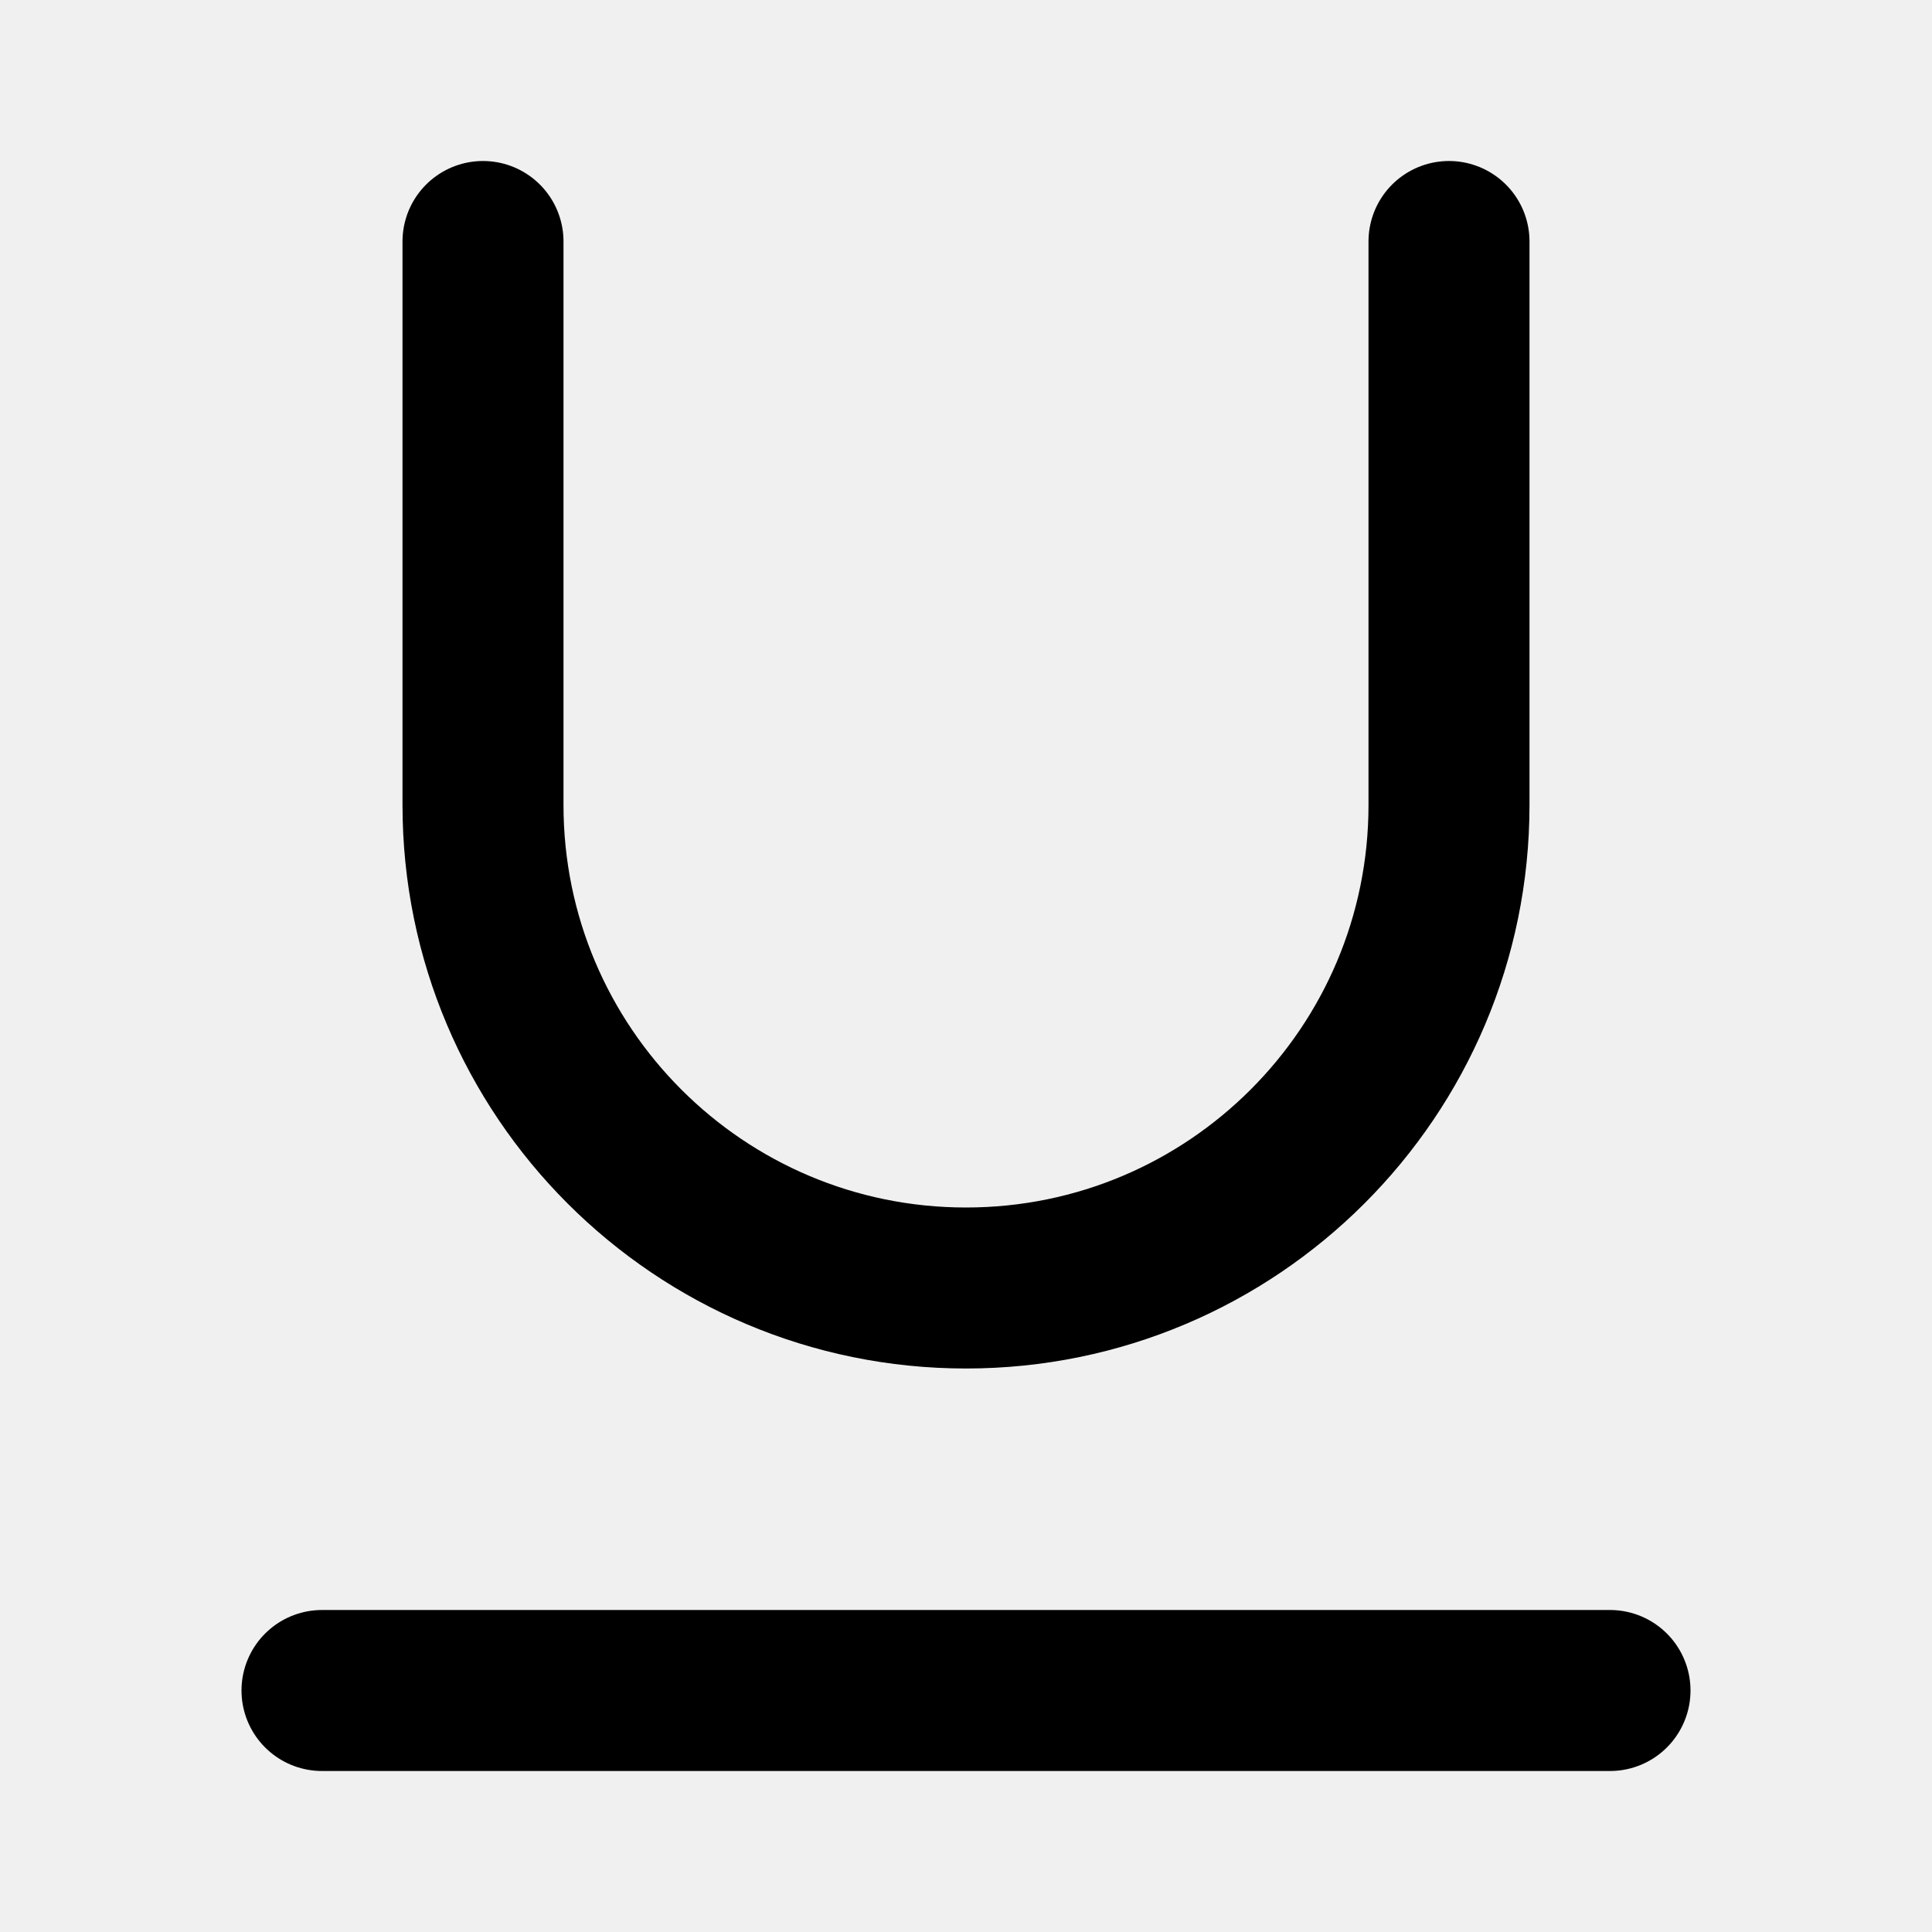
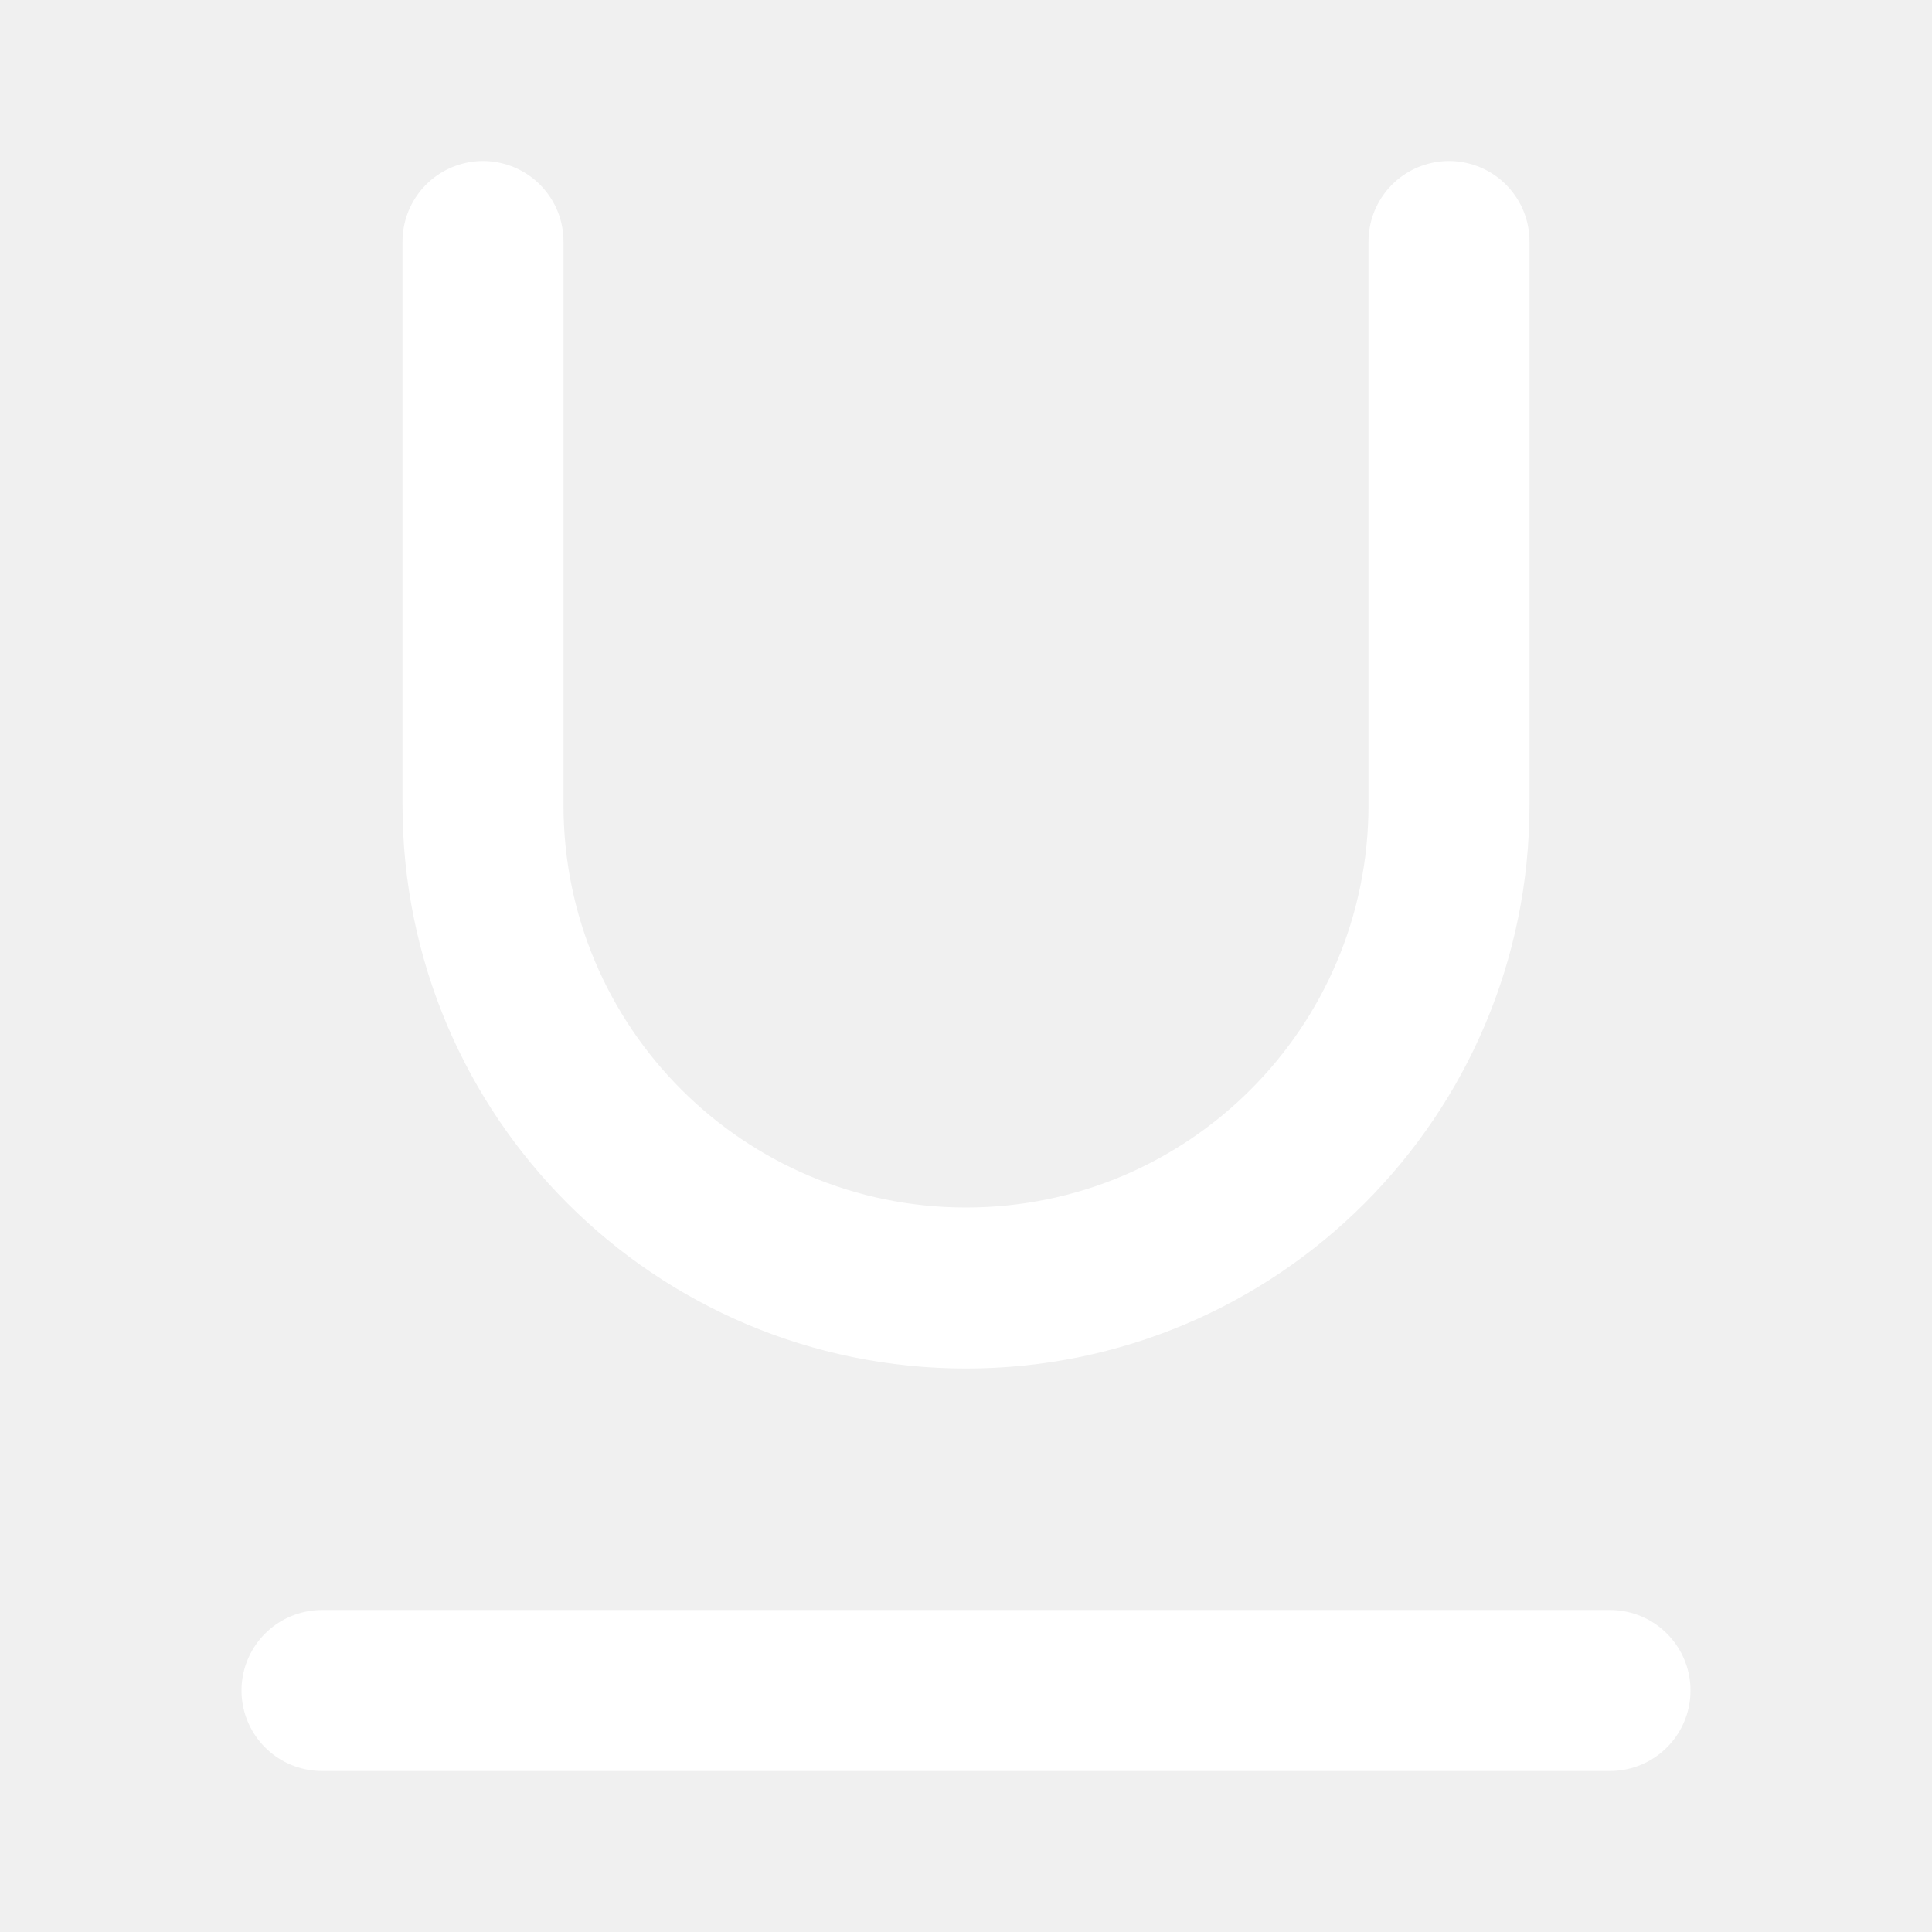
- <svg xmlns="http://www.w3.org/2000/svg" width="24" height="24" viewBox="0 0 24 24" fill="none" stroke="currentColor" stroke-width="2" stroke-linecap="round" stroke-linejoin="round" class="feather feather-underline">
+ <svg xmlns="http://www.w3.org/2000/svg" width="24" height="24" viewBox="0 0 24 24" fill="none" stroke="white" stroke-width="2" stroke-linecap="round" stroke-linejoin="round" class="feather feather-underline">
  <path d="M6 3v7a6 6 0 0 0 6 6 6 6 0 0 0 6-6V3" />
  <line x1="4" y1="21" x2="20" y2="21" />
</svg>
